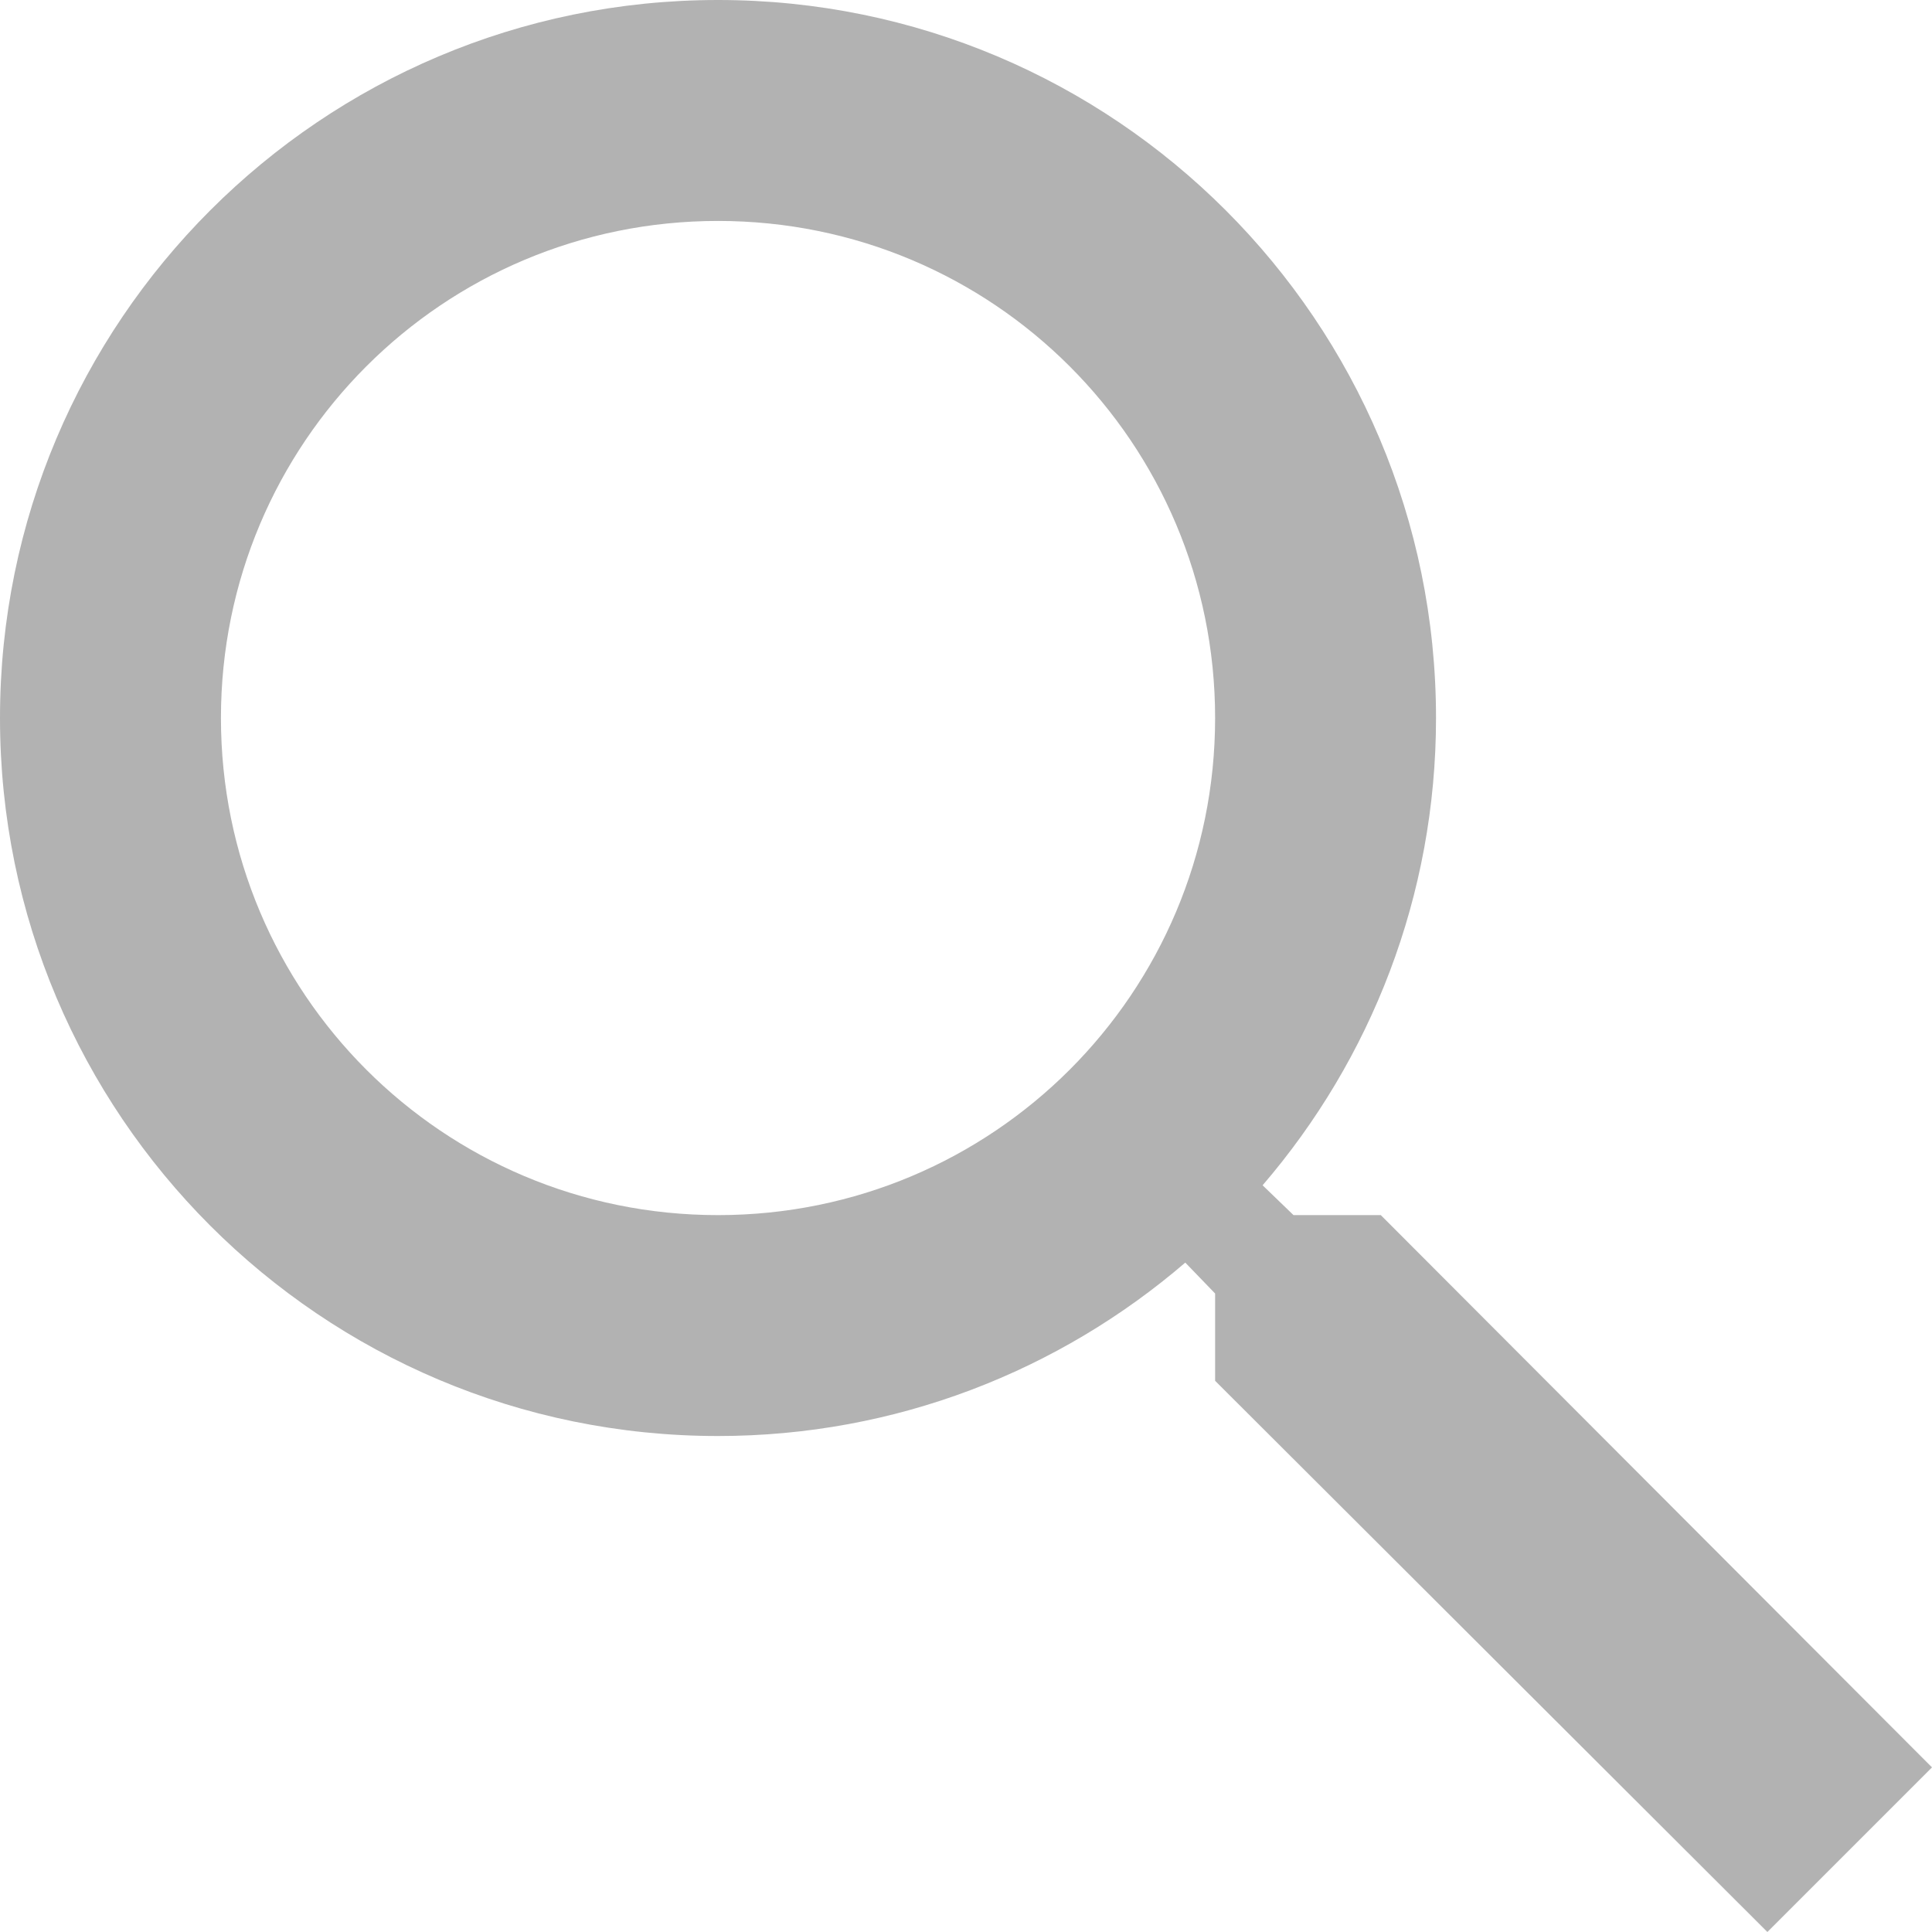
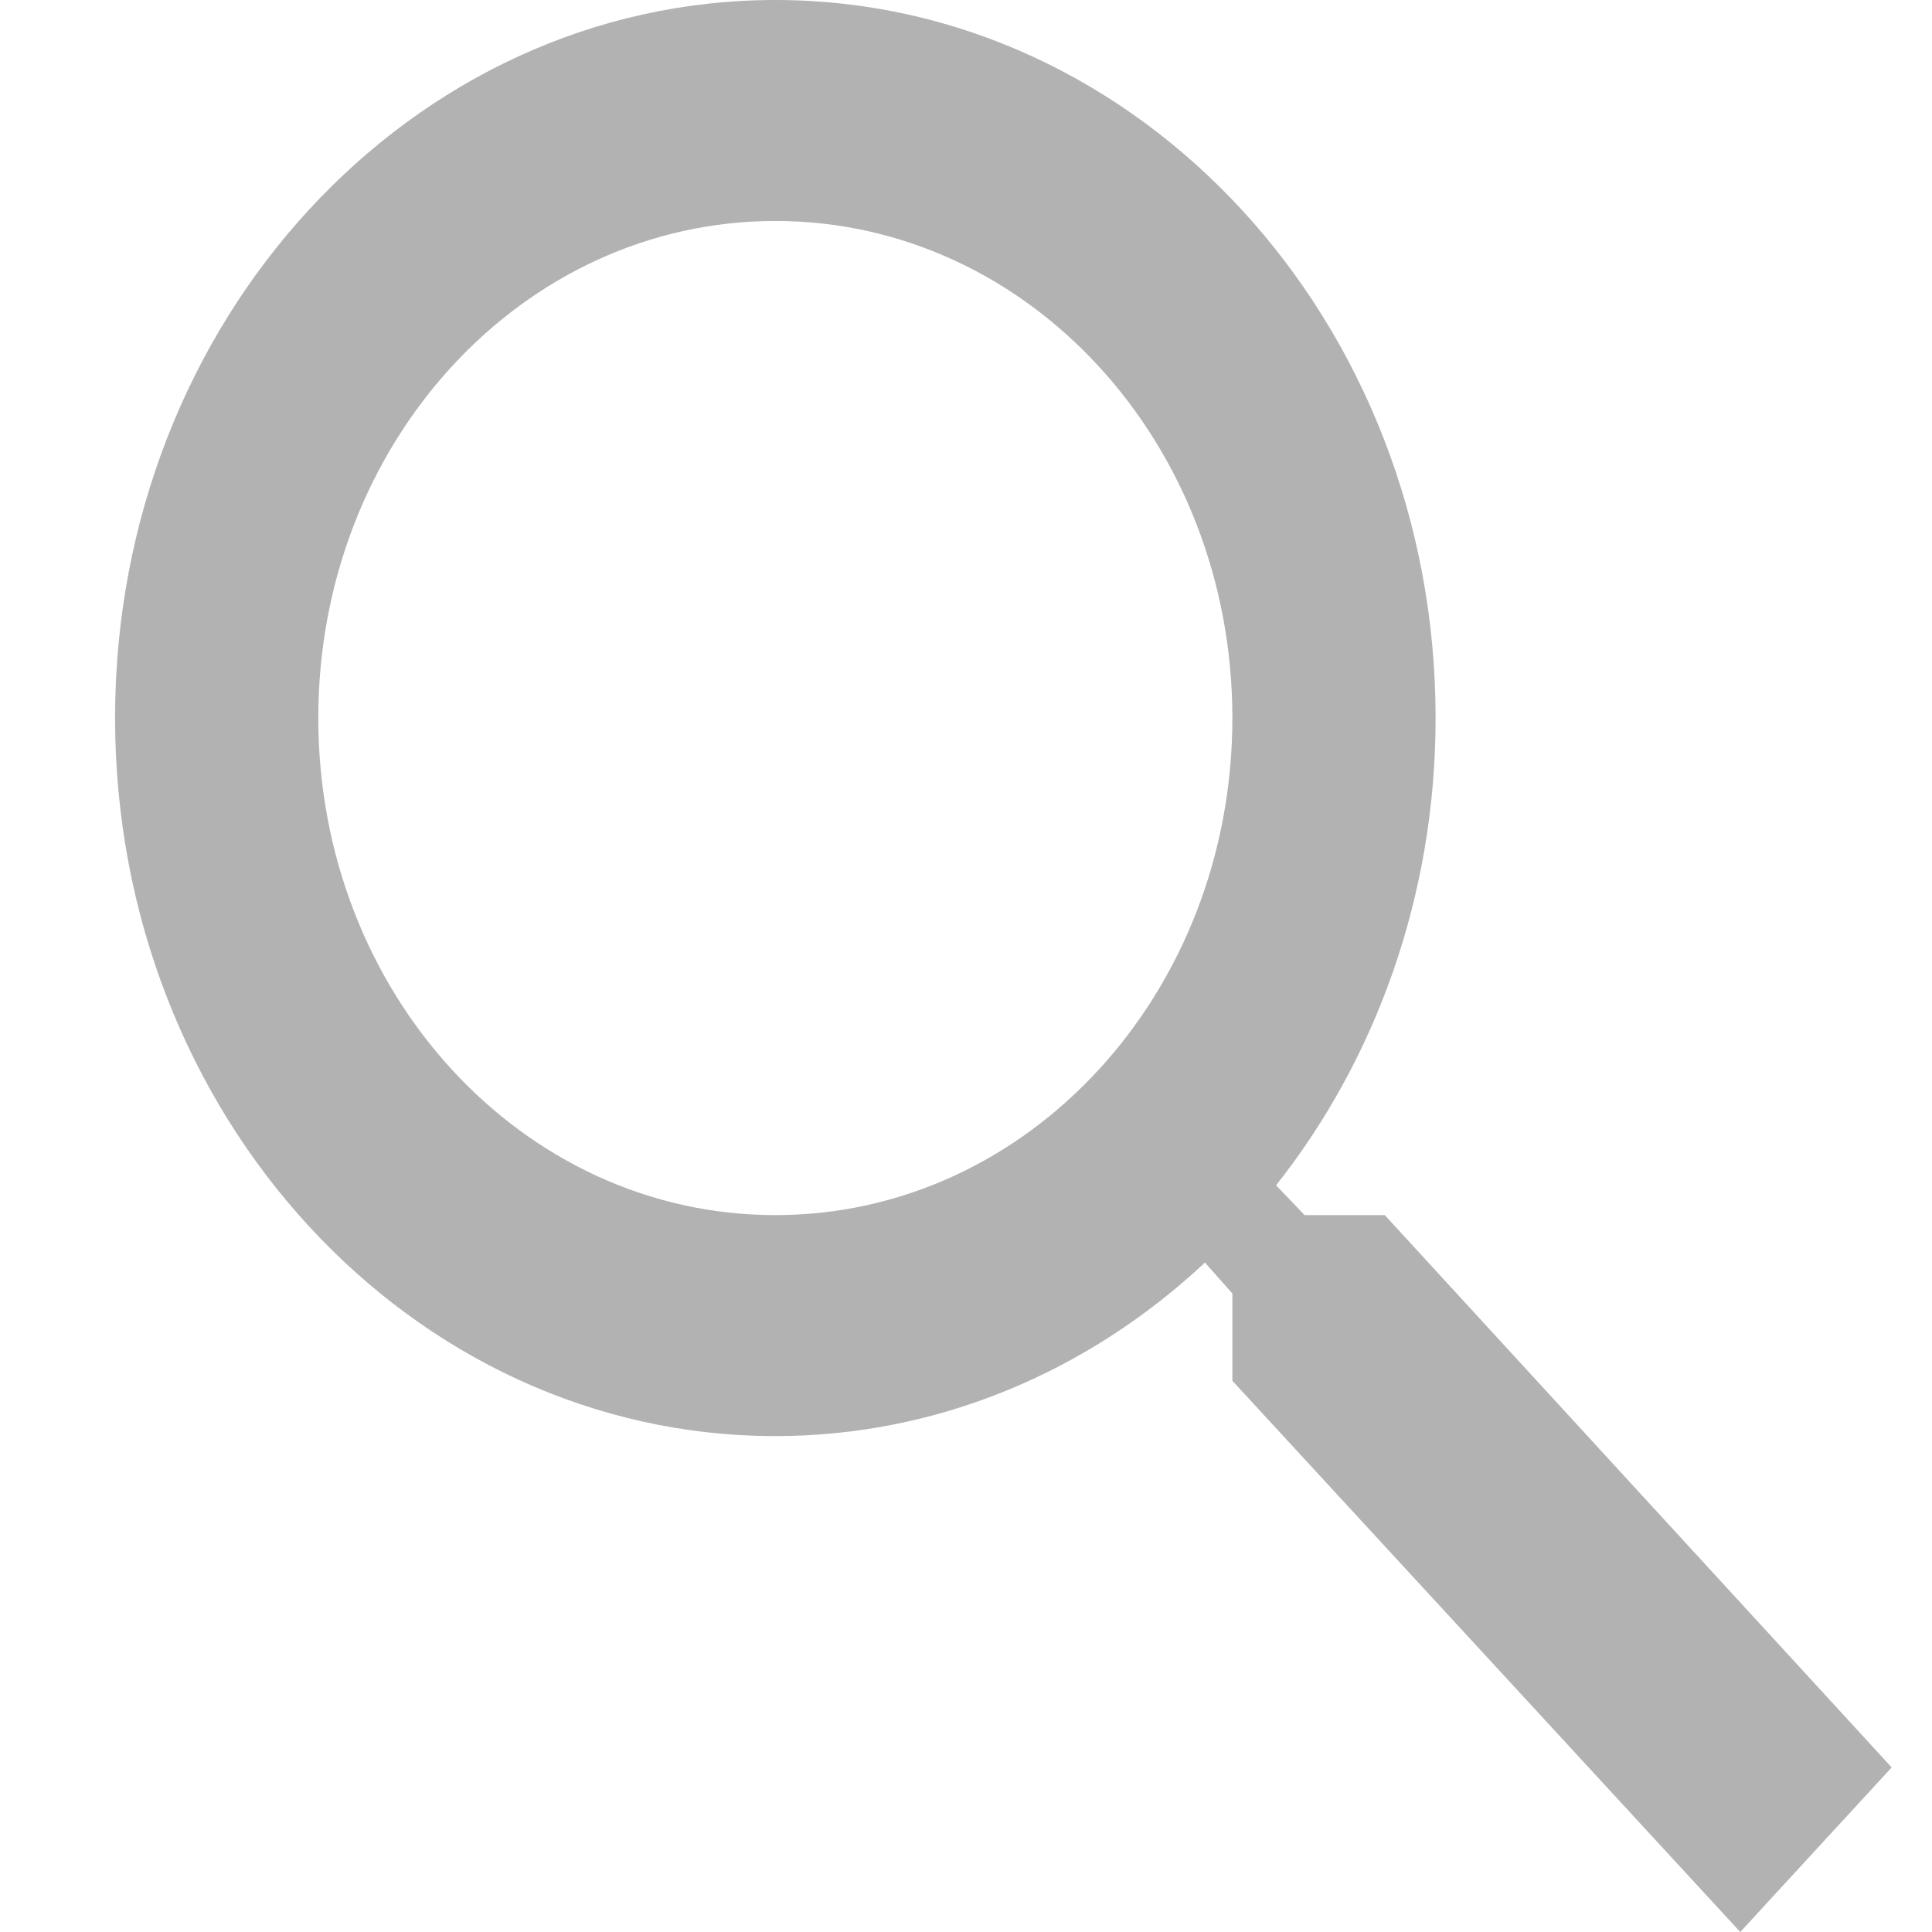
- <svg xmlns="http://www.w3.org/2000/svg" width="50" height="50" viewBox="0 0 50 50" fill="none">
-   <path d="M35.735 31.447H33.476L32.676 30.675C35.477 27.416 37.164 23.185 37.164 18.582C37.164 8.319 28.845 0 18.582 0C8.319 0 0 8.319 0 18.582C0 28.845 8.319 37.164 18.582 37.164C23.185 37.164 27.416 35.477 30.675 32.676L31.447 33.476V35.735L45.74 50L50 45.74L35.735 31.447ZM18.582 31.447C11.464 31.447 5.718 25.7 5.718 18.582C5.718 11.464 11.464 5.718 18.582 5.718C25.7 5.718 31.447 11.464 31.447 18.582C31.447 25.7 25.7 31.447 18.582 31.447Z" fill="#B2B2B2" />
+ <svg xmlns="http://www.w3.org/2000/svg" width="16" height="16" viewBox="0 0 16 16" fill="none">
+   <path d="M11.468 10.063H10.804L10.568 9.816C11.393 8.773 11.889 7.419 11.889 5.946C11.889 2.662 9.441 0 6.421 0C3.401 0 0.953 2.662 0.953 5.946C0.953 9.23 3.401 11.893 6.421 11.893C7.775 11.893 9.02 11.353 9.979 10.456L10.206 10.712V11.435L14.412 16L15.666 14.637L11.468 10.063ZM6.421 10.063C4.326 10.063 2.636 8.224 2.636 5.946C2.636 3.668 4.326 1.83 6.421 1.83C8.516 1.83 10.206 3.668 10.206 5.946C10.206 8.224 8.516 10.063 6.421 10.063Z" fill="#B2B2B2" />
</svg>
